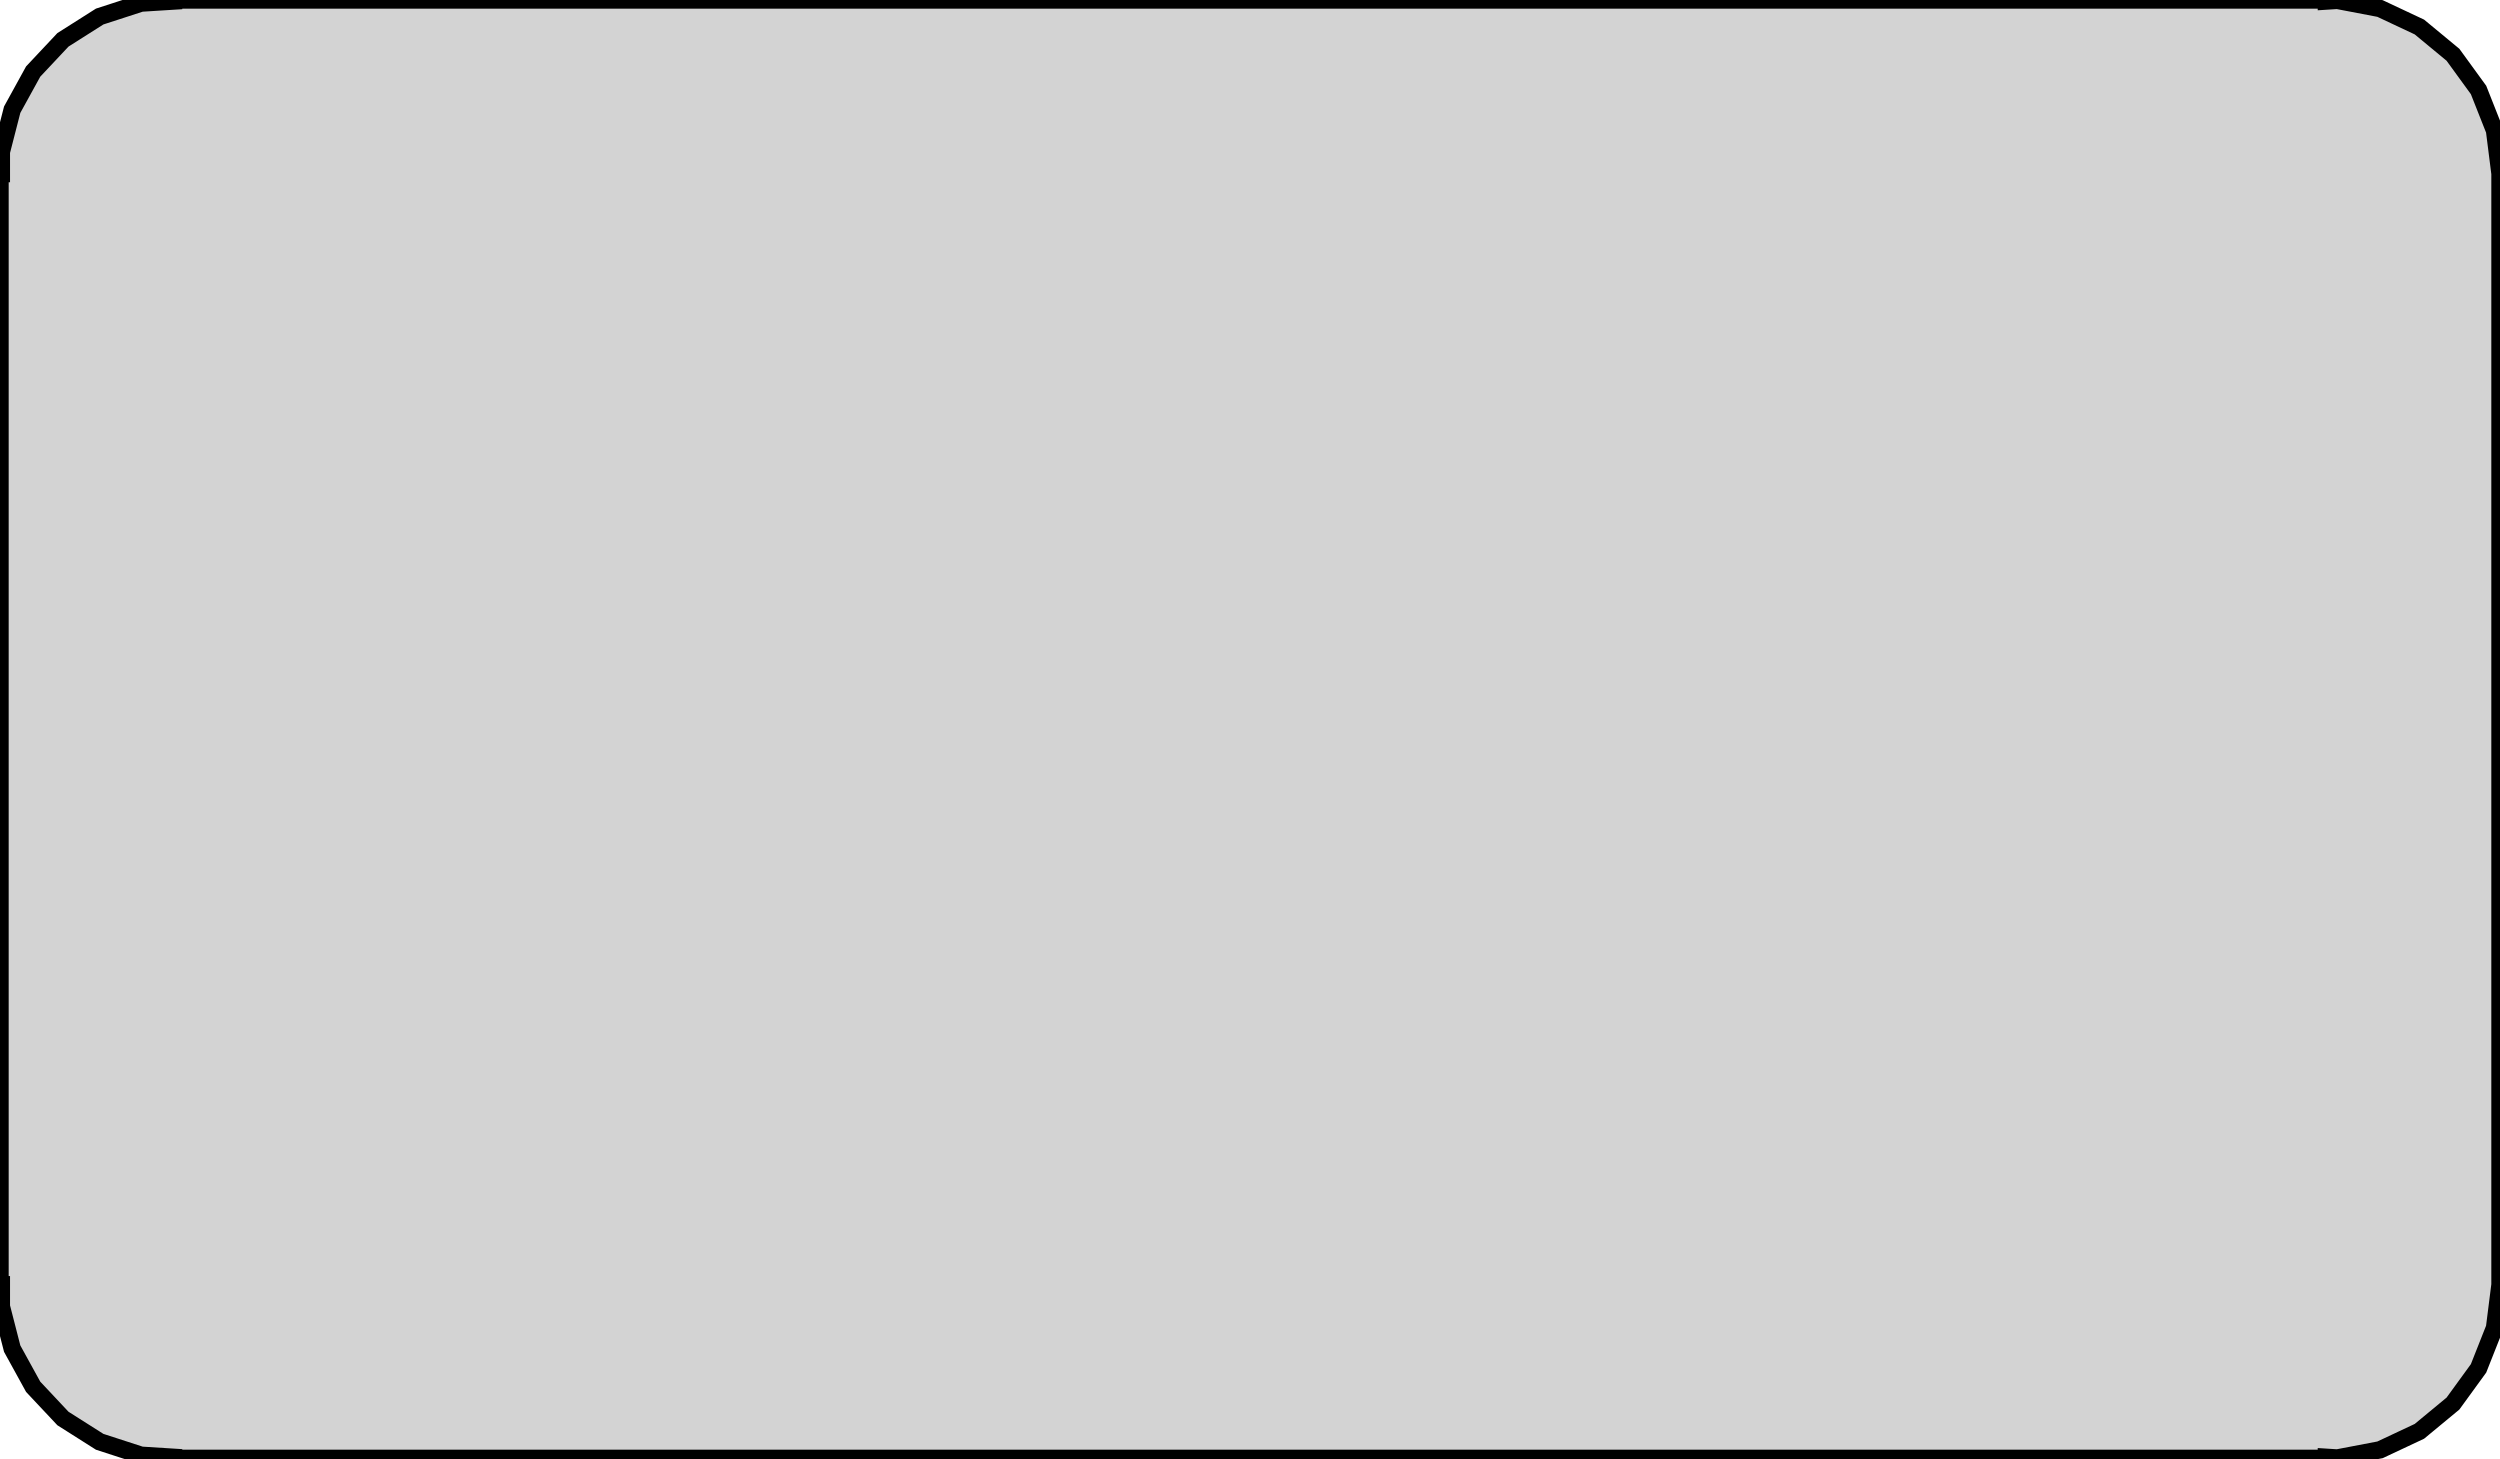
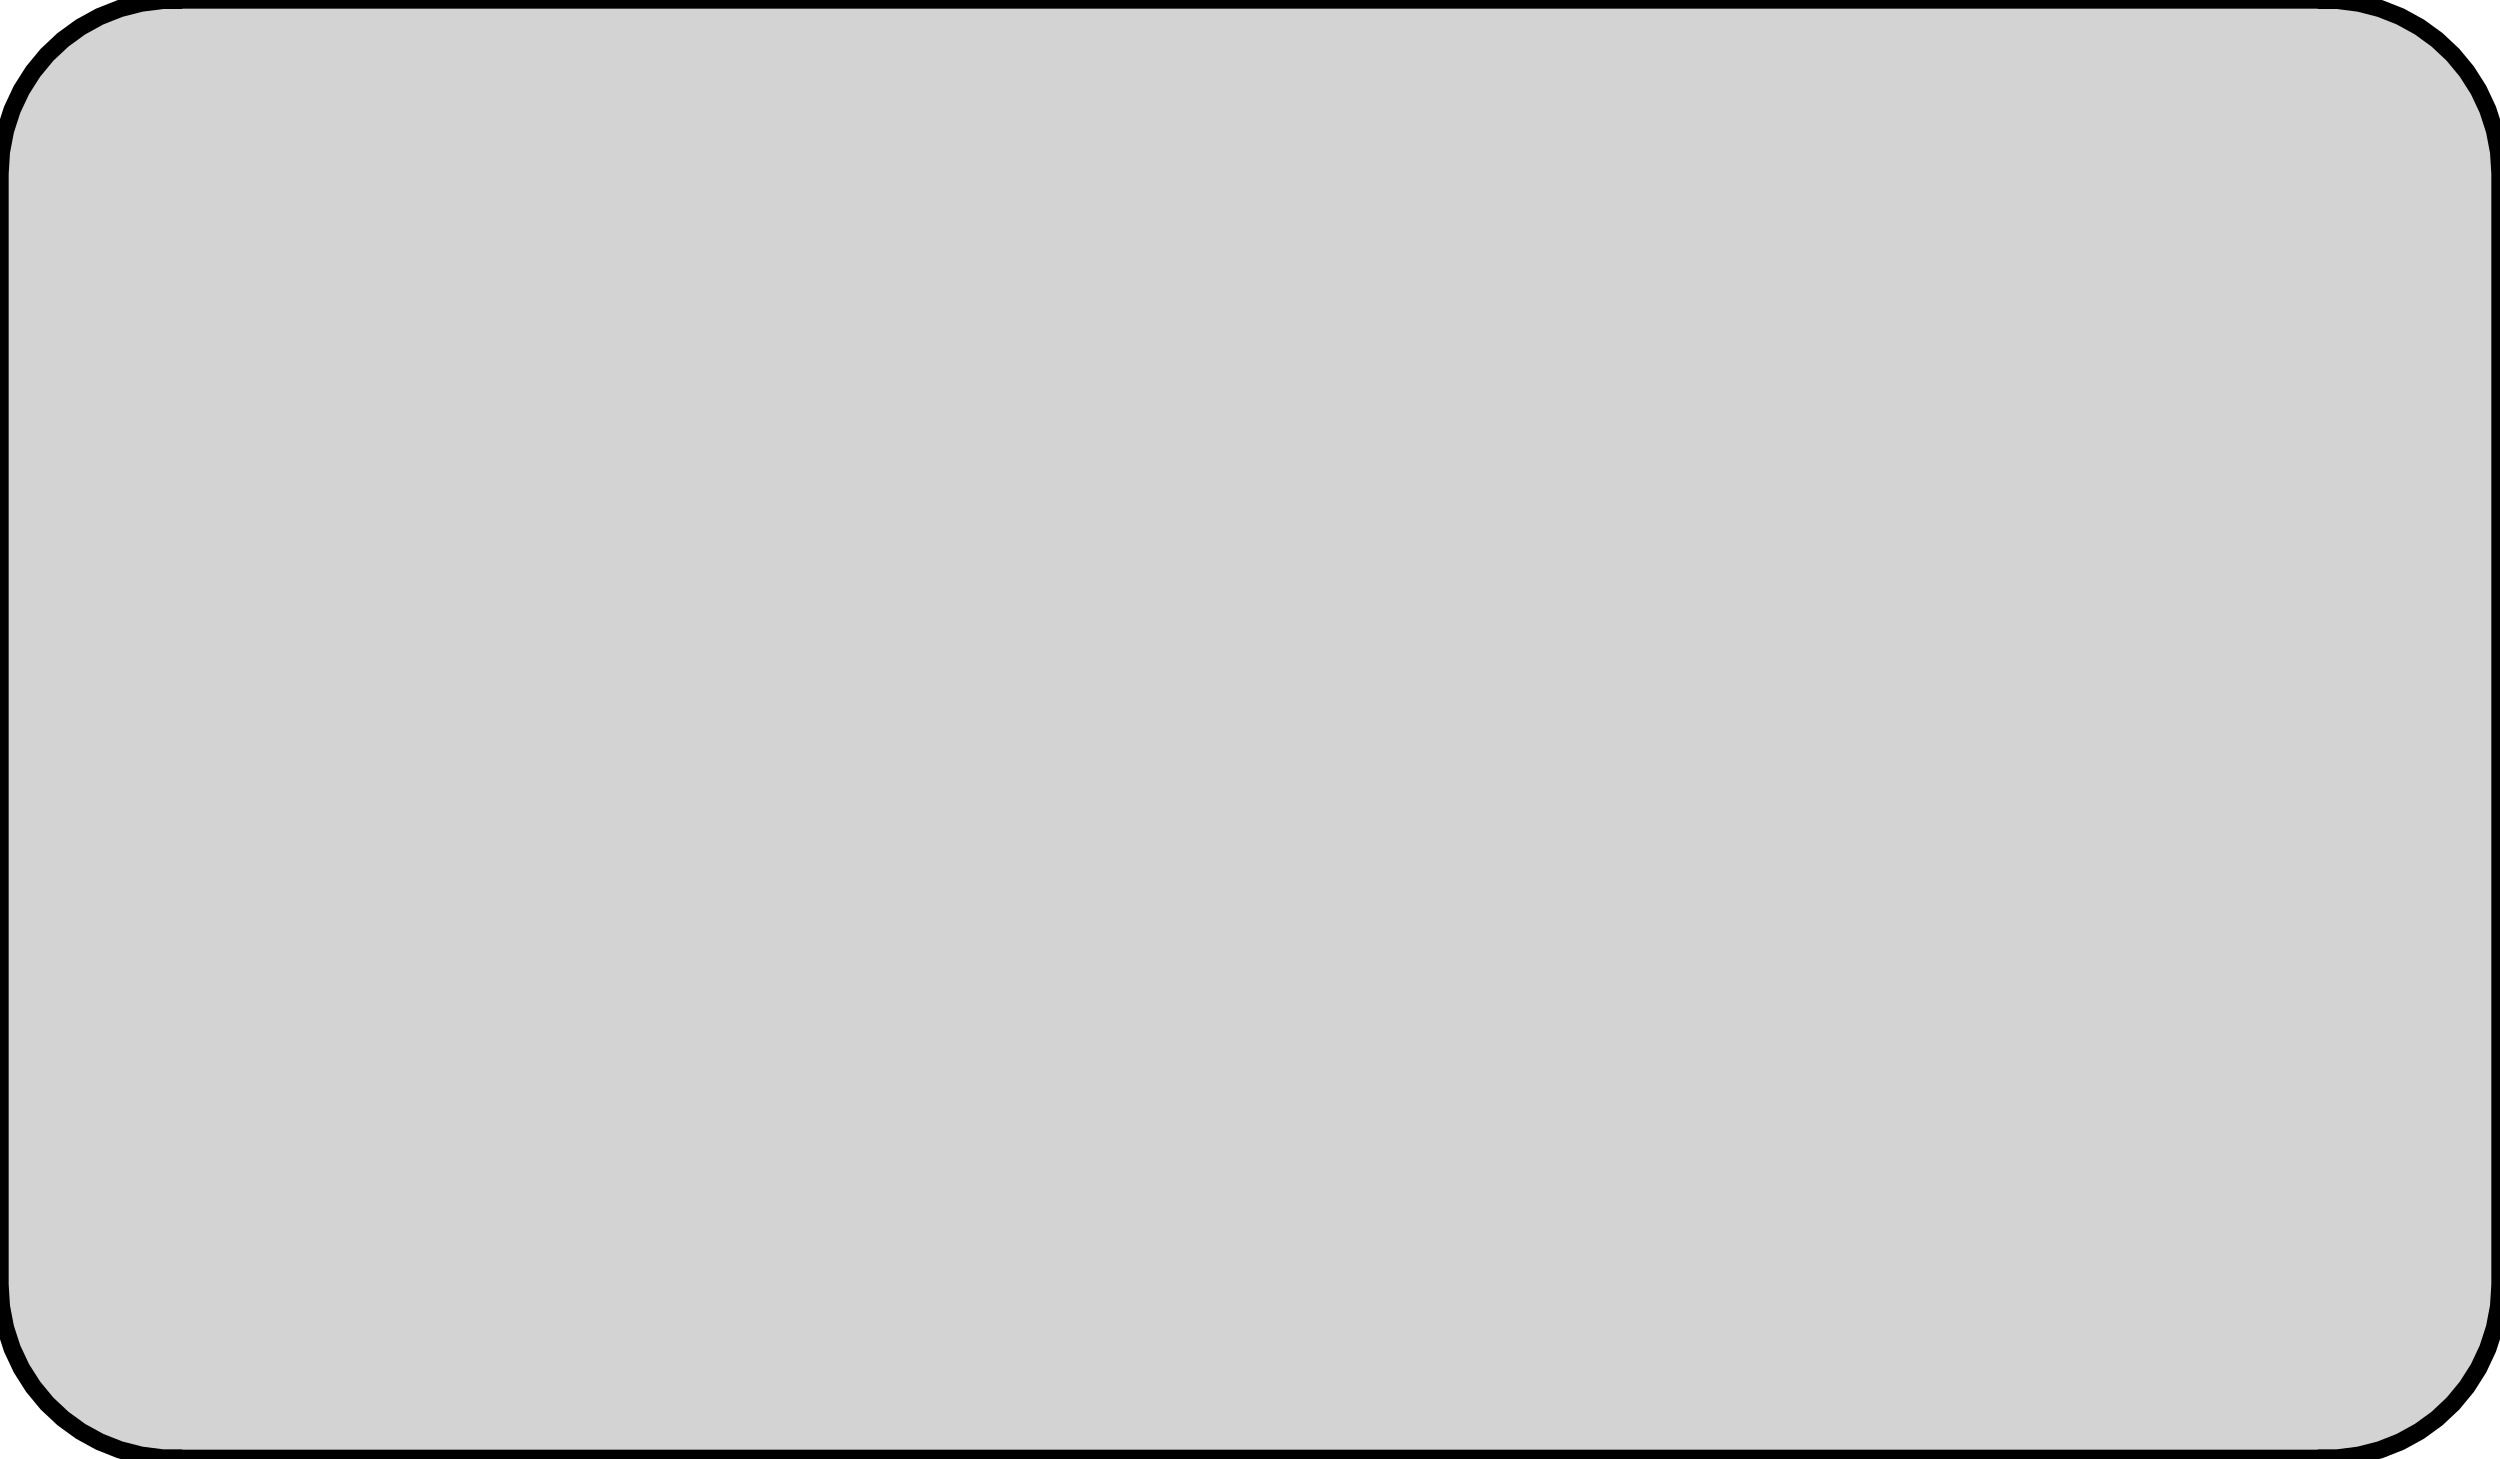
<svg xmlns="http://www.w3.org/2000/svg" width="72mm" height="42mm" viewBox="9 -51 72 42" version="1.1">
-   <path d=" M 76,-9.03 L 76.314,-9.01 L 77.545,-9.245 L 78.679,-9.778 L 79.645,-10.577 L 80.382,-11.591  L 80.843,-12.757 L 81,-14 L 81,-46 L 80.843,-47.243 L 80.382,-48.409 L 79.645,-49.423  L 78.679,-50.222 L 77.545,-50.755 L 76.314,-50.99 L 76,-50.97 L 76,-51 L 14,-51  L 14,-50.97 L 13.063,-50.911 L 11.871,-50.524 L 10.813,-49.853 L 9.955,-48.939 L 9.351,-47.841  L 9.039,-46.627 L 9.039,-46 L 9,-46 L 9,-14 L 9.039,-14 L 9.039,-13.373  L 9.351,-12.159 L 9.955,-11.061 L 10.813,-10.147 L 11.871,-9.476 L 13.063,-9.089 L 14,-9.03  L 14,-9 L 76,-9 z " stroke="black" fill="lightgray" stroke-width="0.5" />
+   <path d=" M 76,-9.01 L 76.314,-9.01 L 76.937,-9.089 L 77.545,-9.245 L 78.129,-9.476 L 78.679,-9.778  L 79.187,-10.147 L 79.645,-10.577 L 80.045,-11.061 L 80.382,-11.591 L 80.649,-12.159 L 80.843,-12.757  L 80.961,-13.373 L 81,-14 L 81,-46 L 80.961,-46.627 L 80.843,-47.243 L 80.649,-47.841  L 80.382,-48.409 L 80.045,-48.939 L 79.645,-49.423 L 79.187,-49.853 L 78.679,-50.222 L 78.129,-50.524  L 77.545,-50.755 L 76.937,-50.911 L 76.314,-50.99 L 76,-50.99 L 76,-51 L 14,-51  L 14,-50.99 L 13.686,-50.99 L 13.063,-50.911 L 12.455,-50.755 L 11.871,-50.524 L 11.321,-50.222  L 10.813,-49.853 L 10.355,-49.423 L 9.955,-48.939 L 9.618,-48.409 L 9.351,-47.841 L 9.157,-47.243  L 9.039,-46.627 L 9,-46 L 9,-14 L 9.039,-13.373 L 9.157,-12.757 L 9.351,-12.159  L 9.618,-11.591 L 9.955,-11.061 L 10.355,-10.577 L 10.813,-10.147 L 11.321,-9.778 L 11.871,-9.476  L 12.455,-9.245 L 13.063,-9.089 L 13.686,-9.01 L 14,-9.01 L 14,-9 L 76,-9  z " stroke="black" fill="lightgray" stroke-width="0.5" />
</svg>
